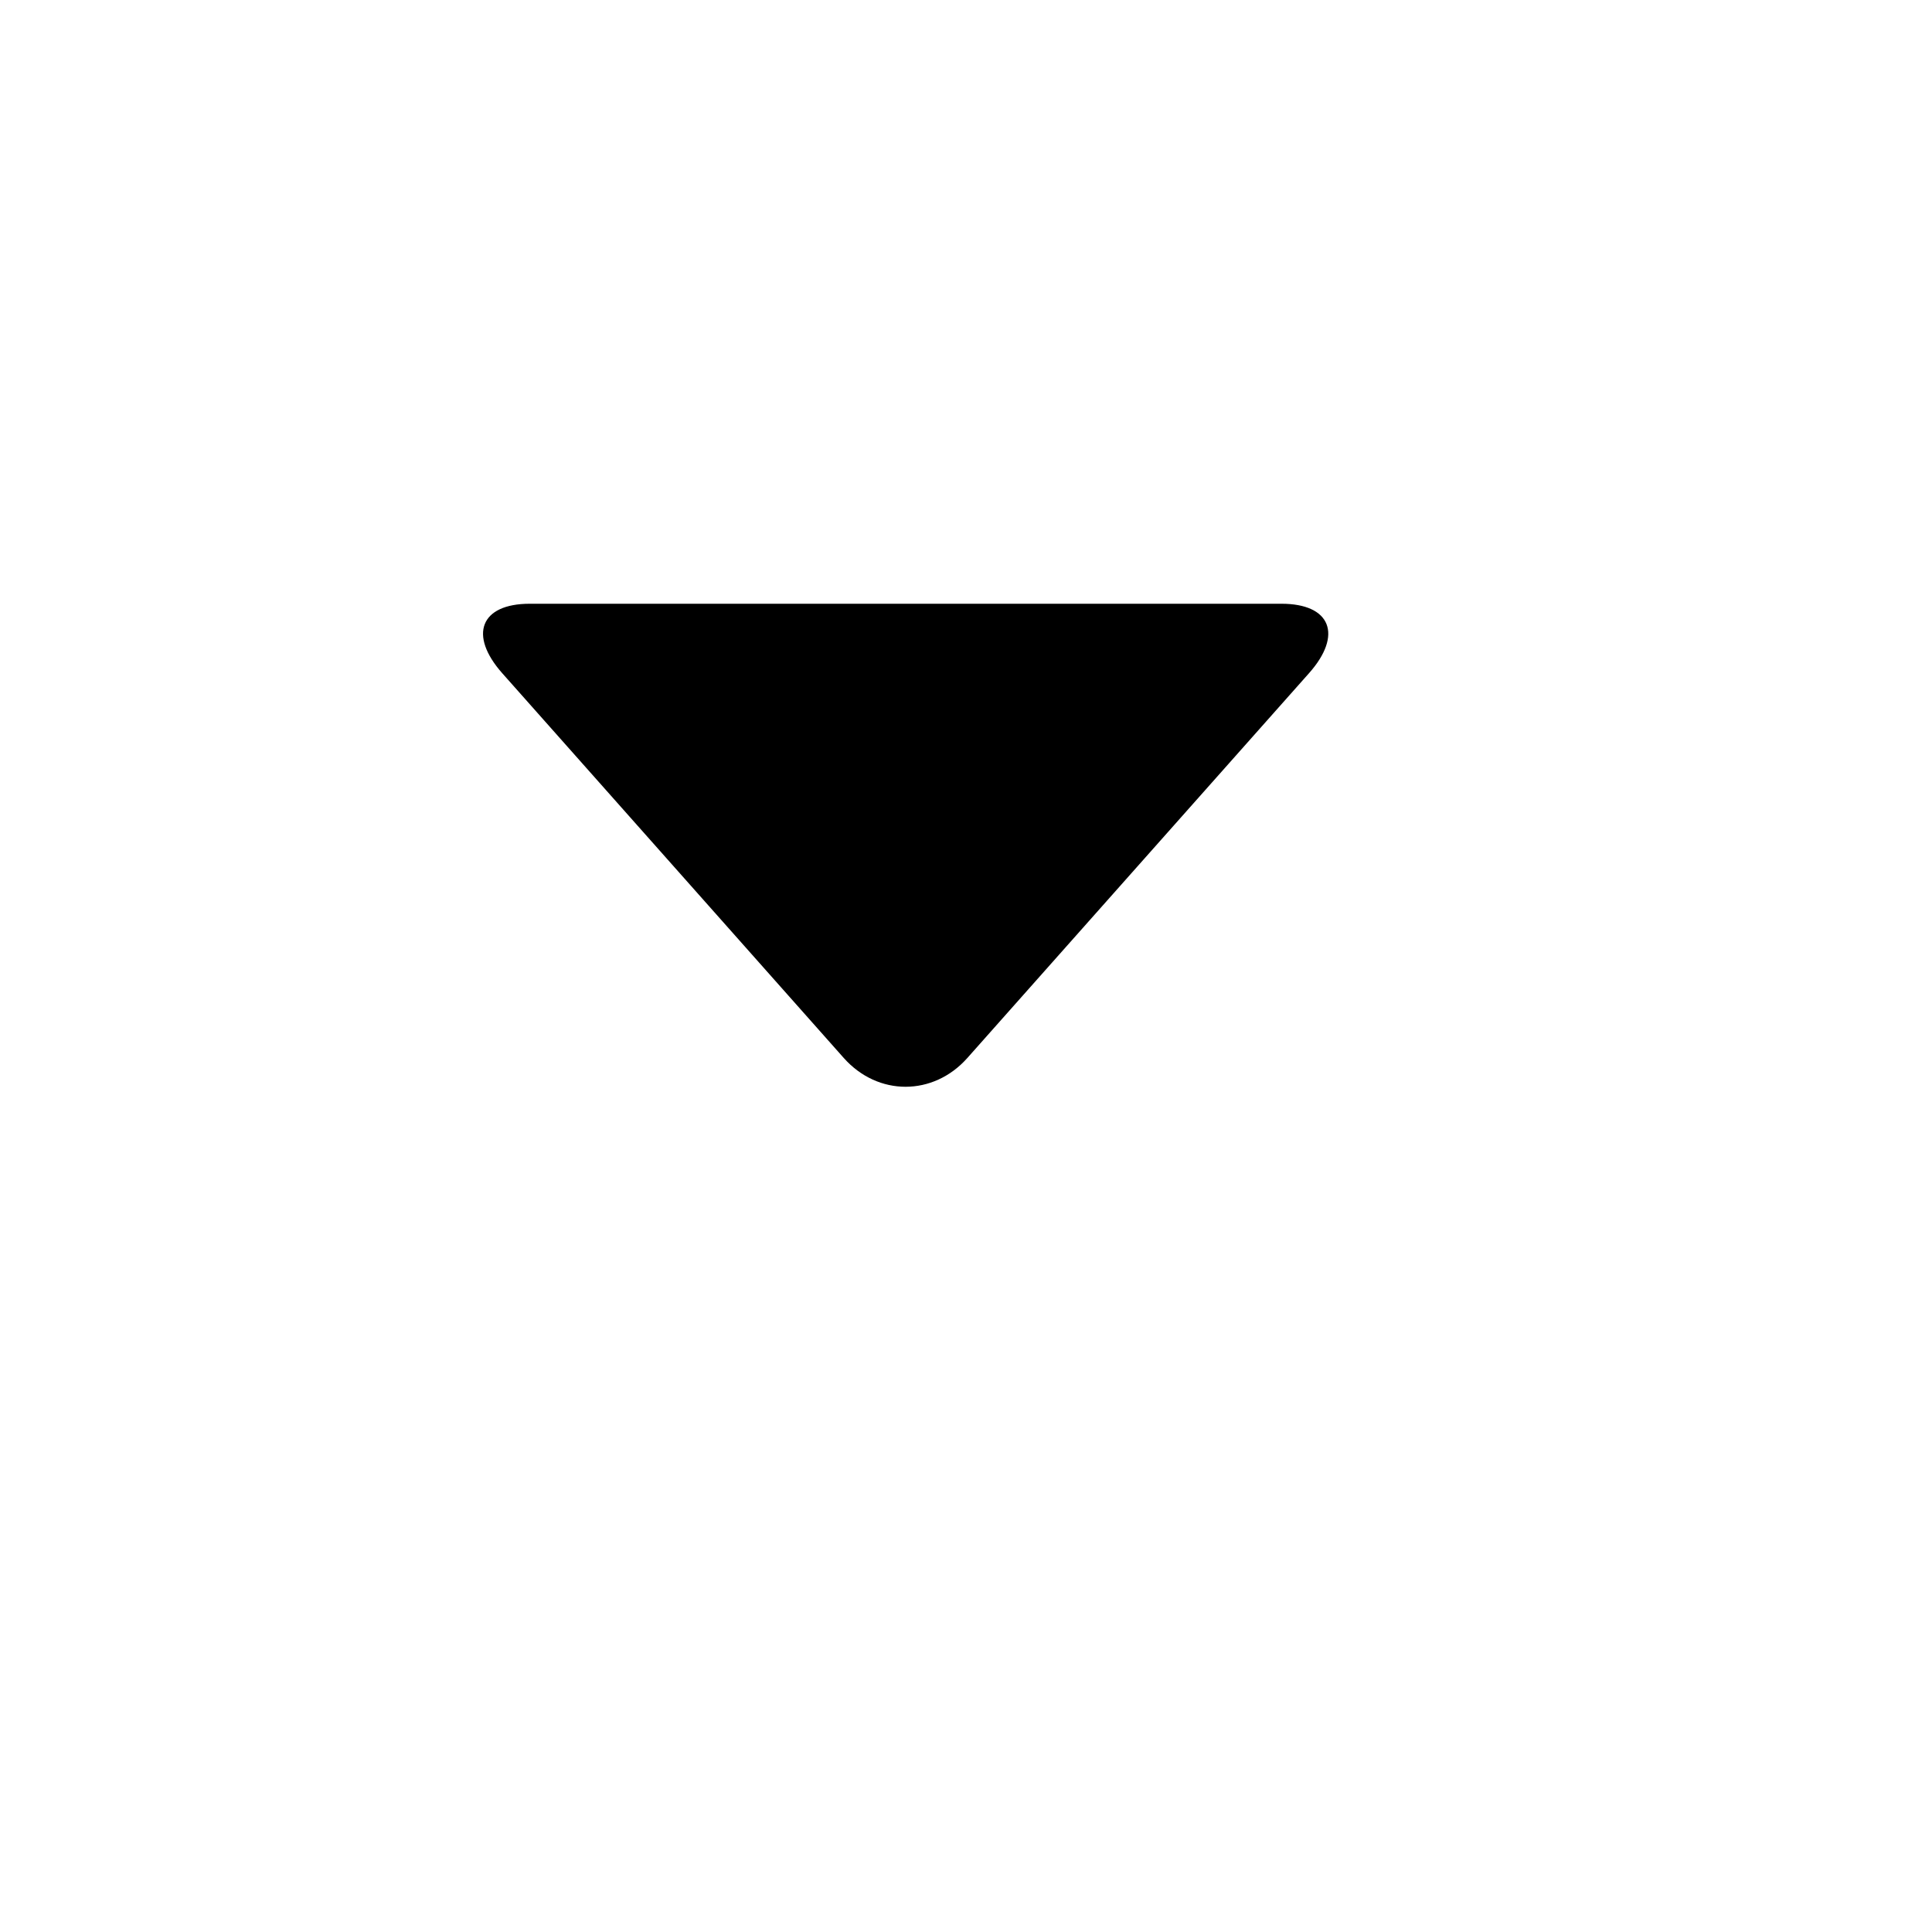
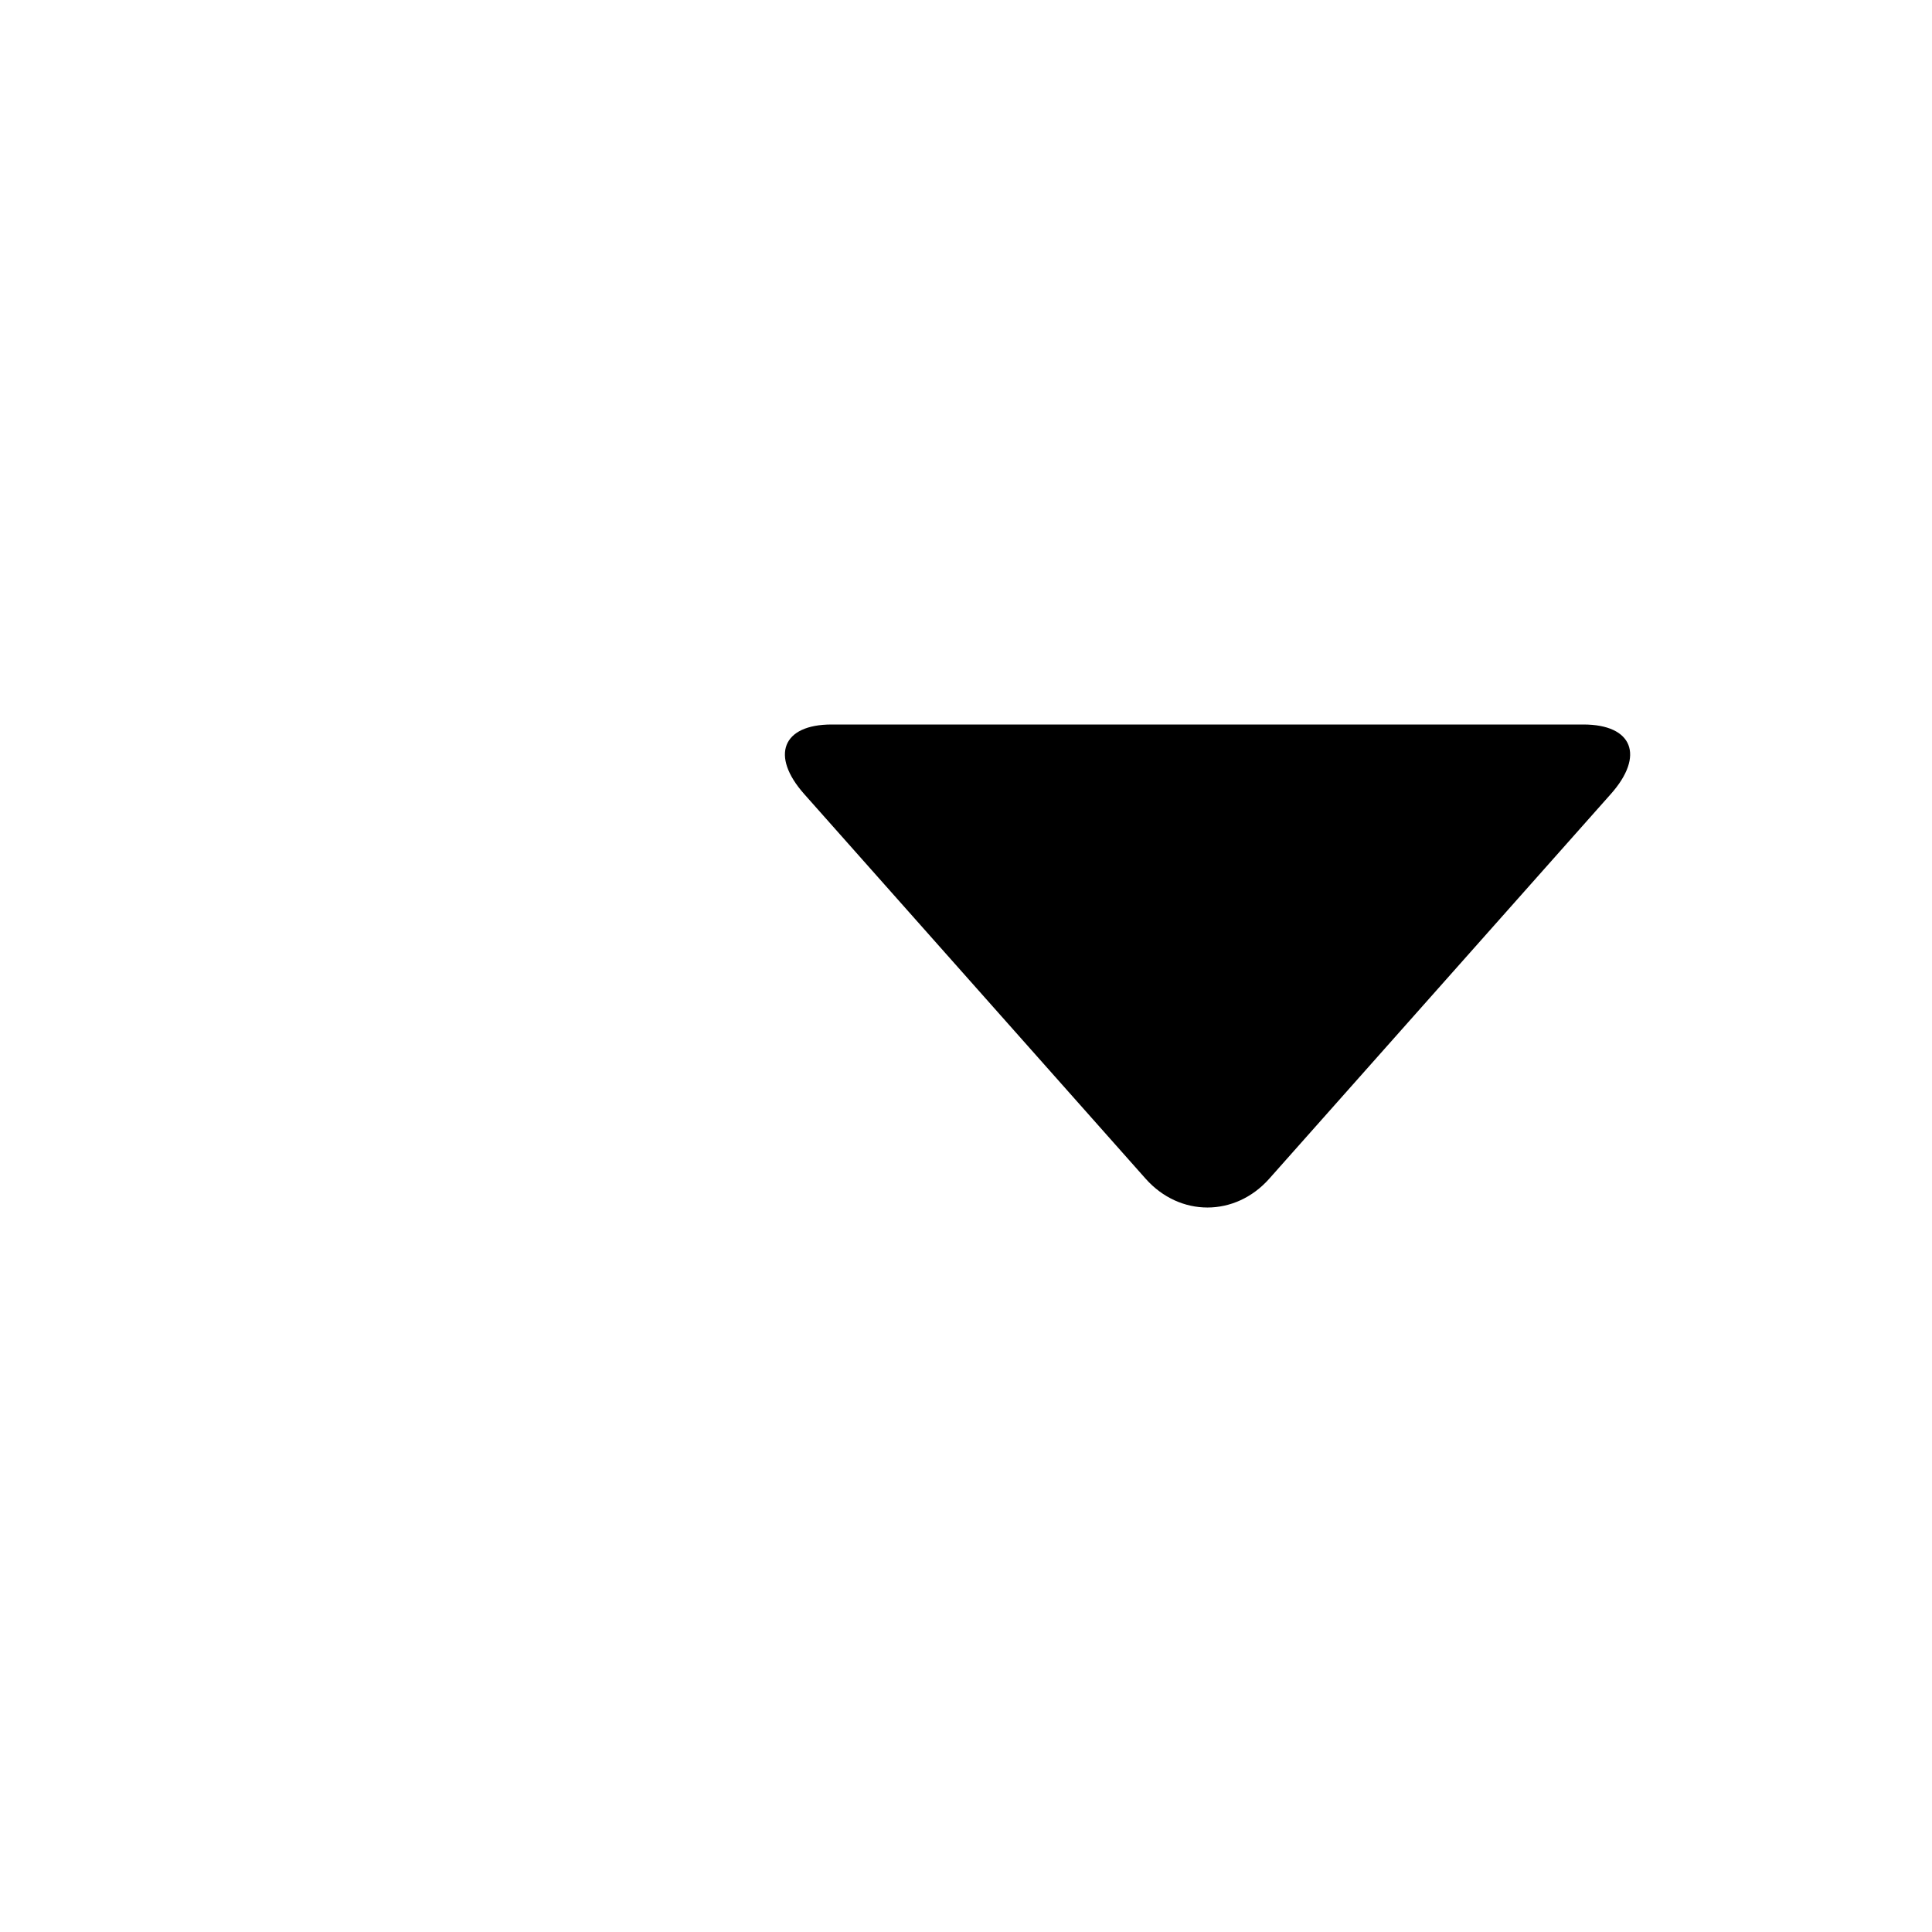
<svg xmlns="http://www.w3.org/2000/svg" width="16px" height="16px" viewBox="0 0 16 16" version="1.1">
-   <path d="M8.011,8.762 L10.84,5.576 C11.123,5.258 11.021,5 10.613,5 L4.387,5 C3.979,5 3.878,5.258 4.16,5.576 L6.988,8.762 C7.271,9.08 7.729,9.079 8.011,8.762 Z" id="arrow-down" transform="translate(7.5, 7) rotate(-360) translate(-7.5, -7) " />
+   <path d="M8.011,8.762 L10.84,5.576 C11.123,5.258 11.021,5 10.613,5 L4.387,5 C3.979,5 3.878,5.258 4.16,5.576 L6.988,8.762 C7.271,9.08 7.729,9.079 8.011,8.762 Z" id="arrow-down" transform="translate(7.5, 7) rotate(-360) translate(-5, -6) " />
</svg>
